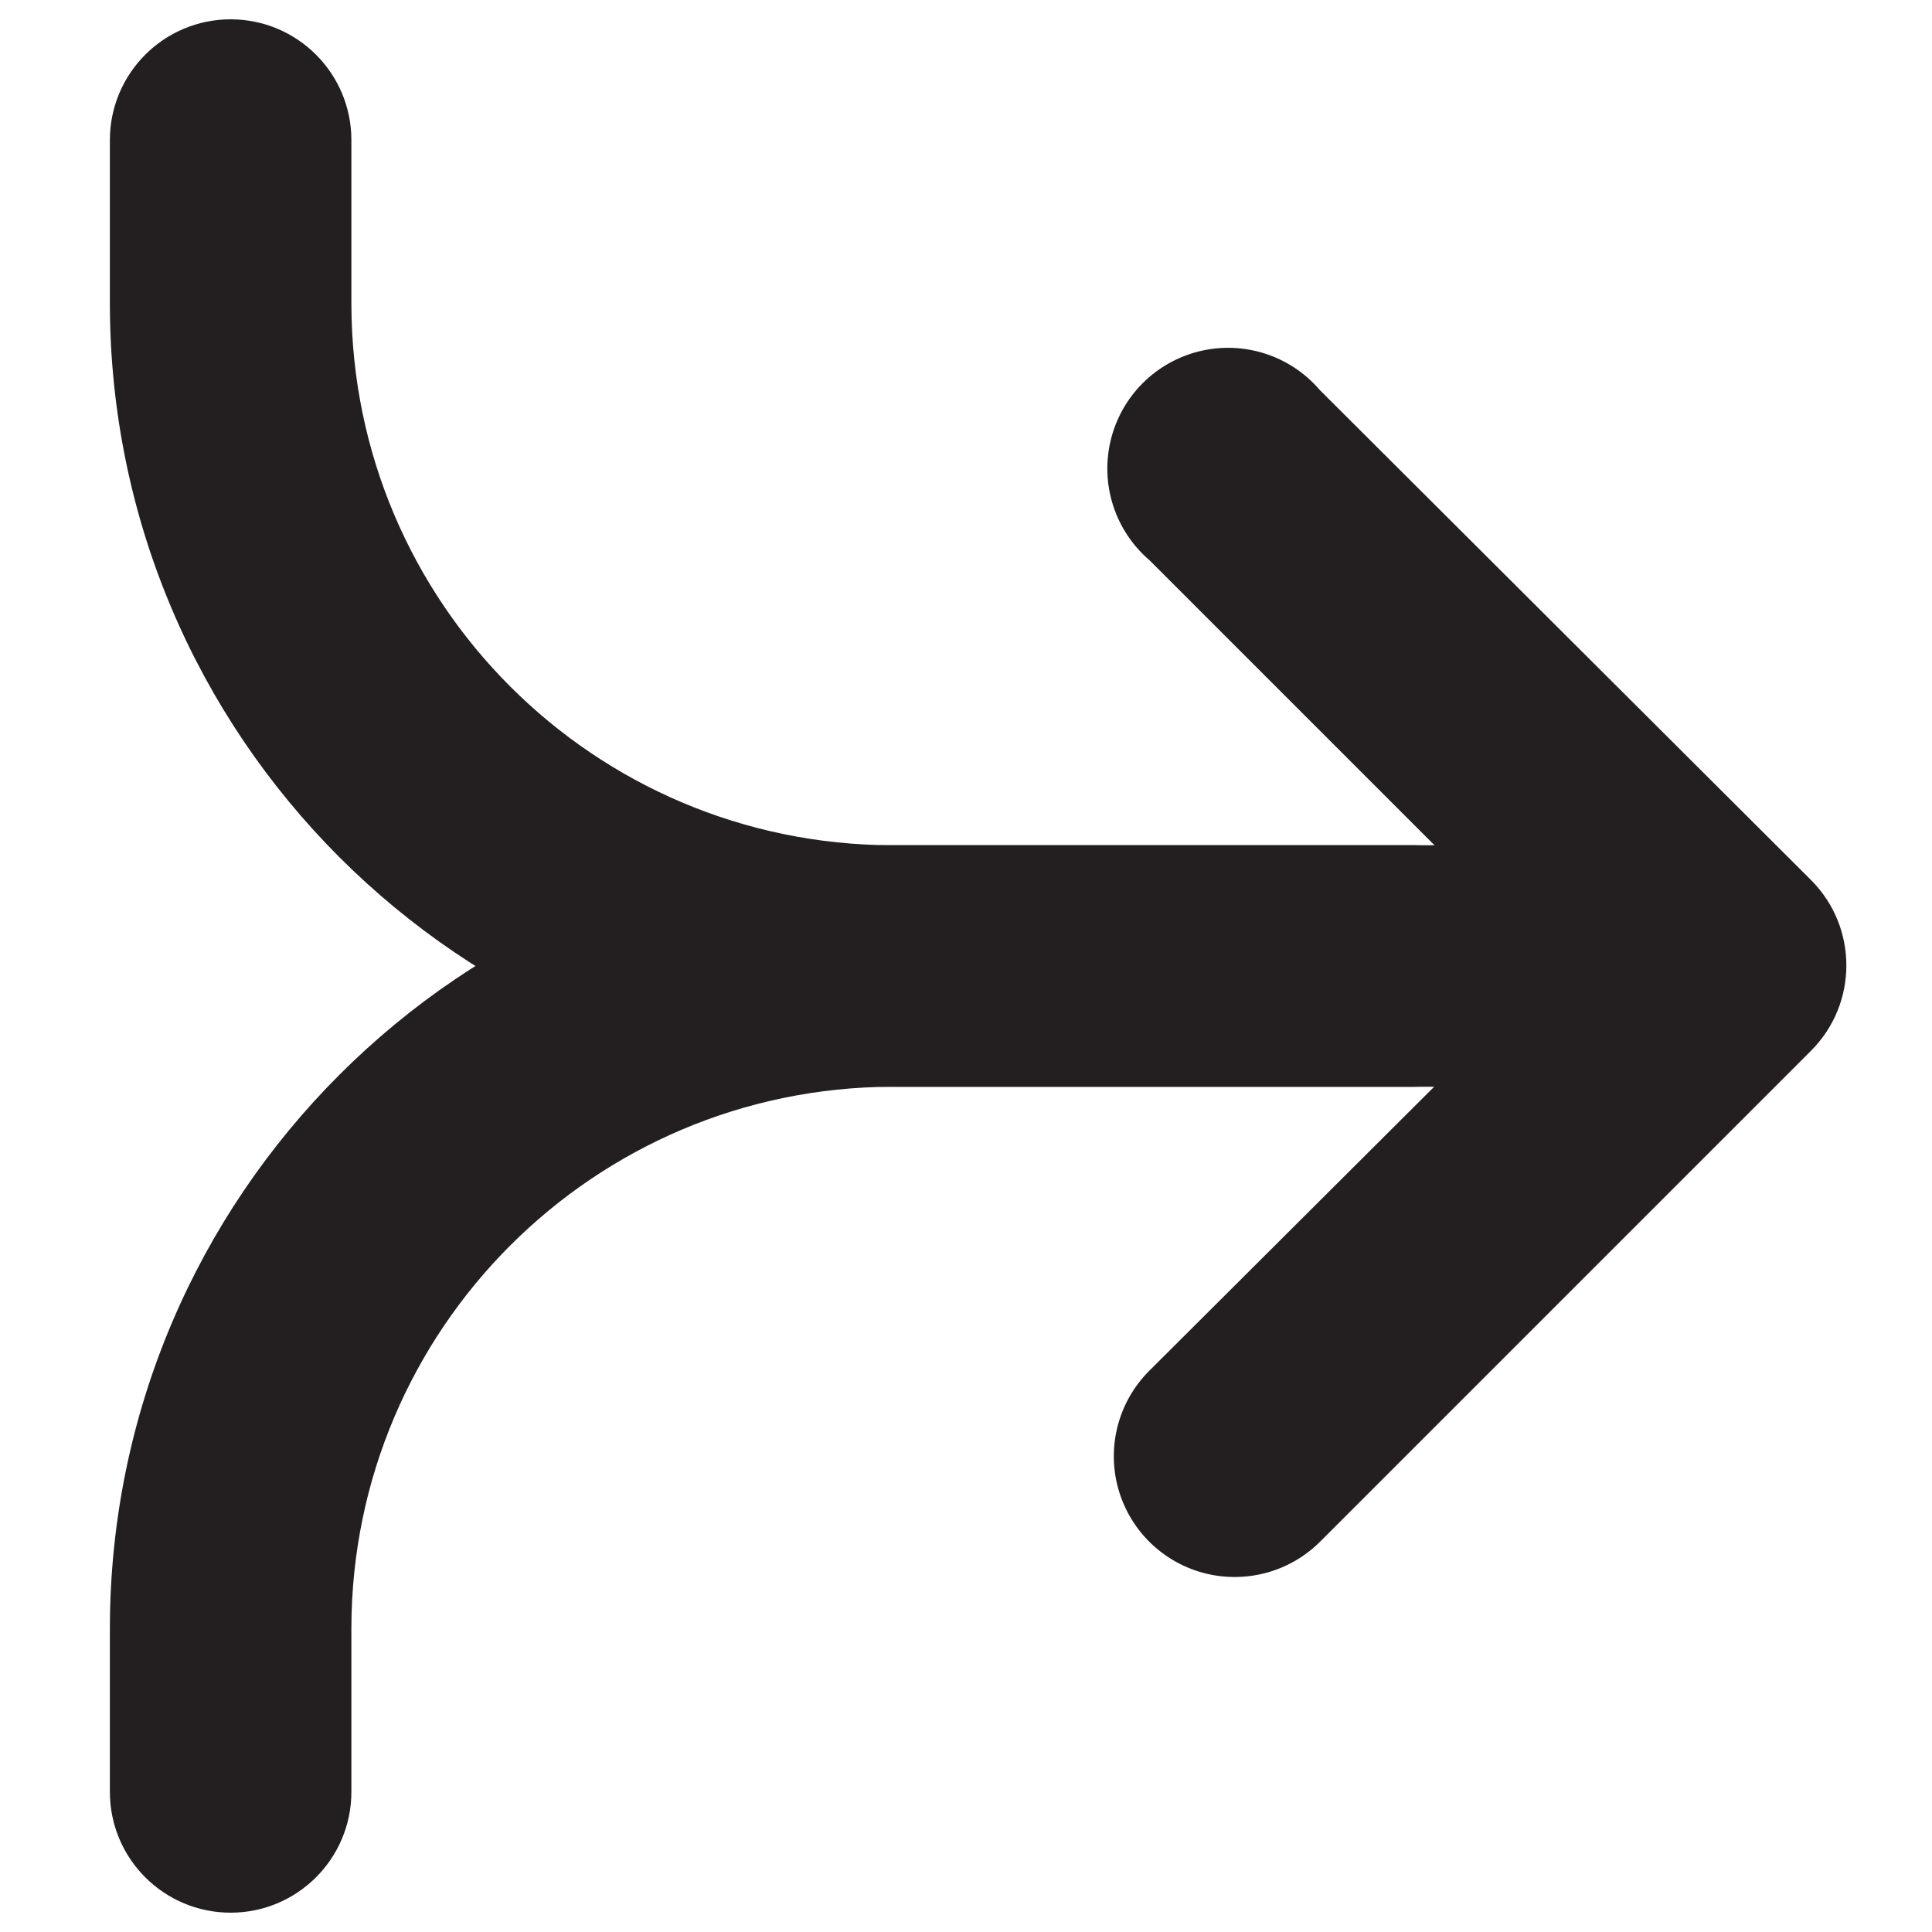
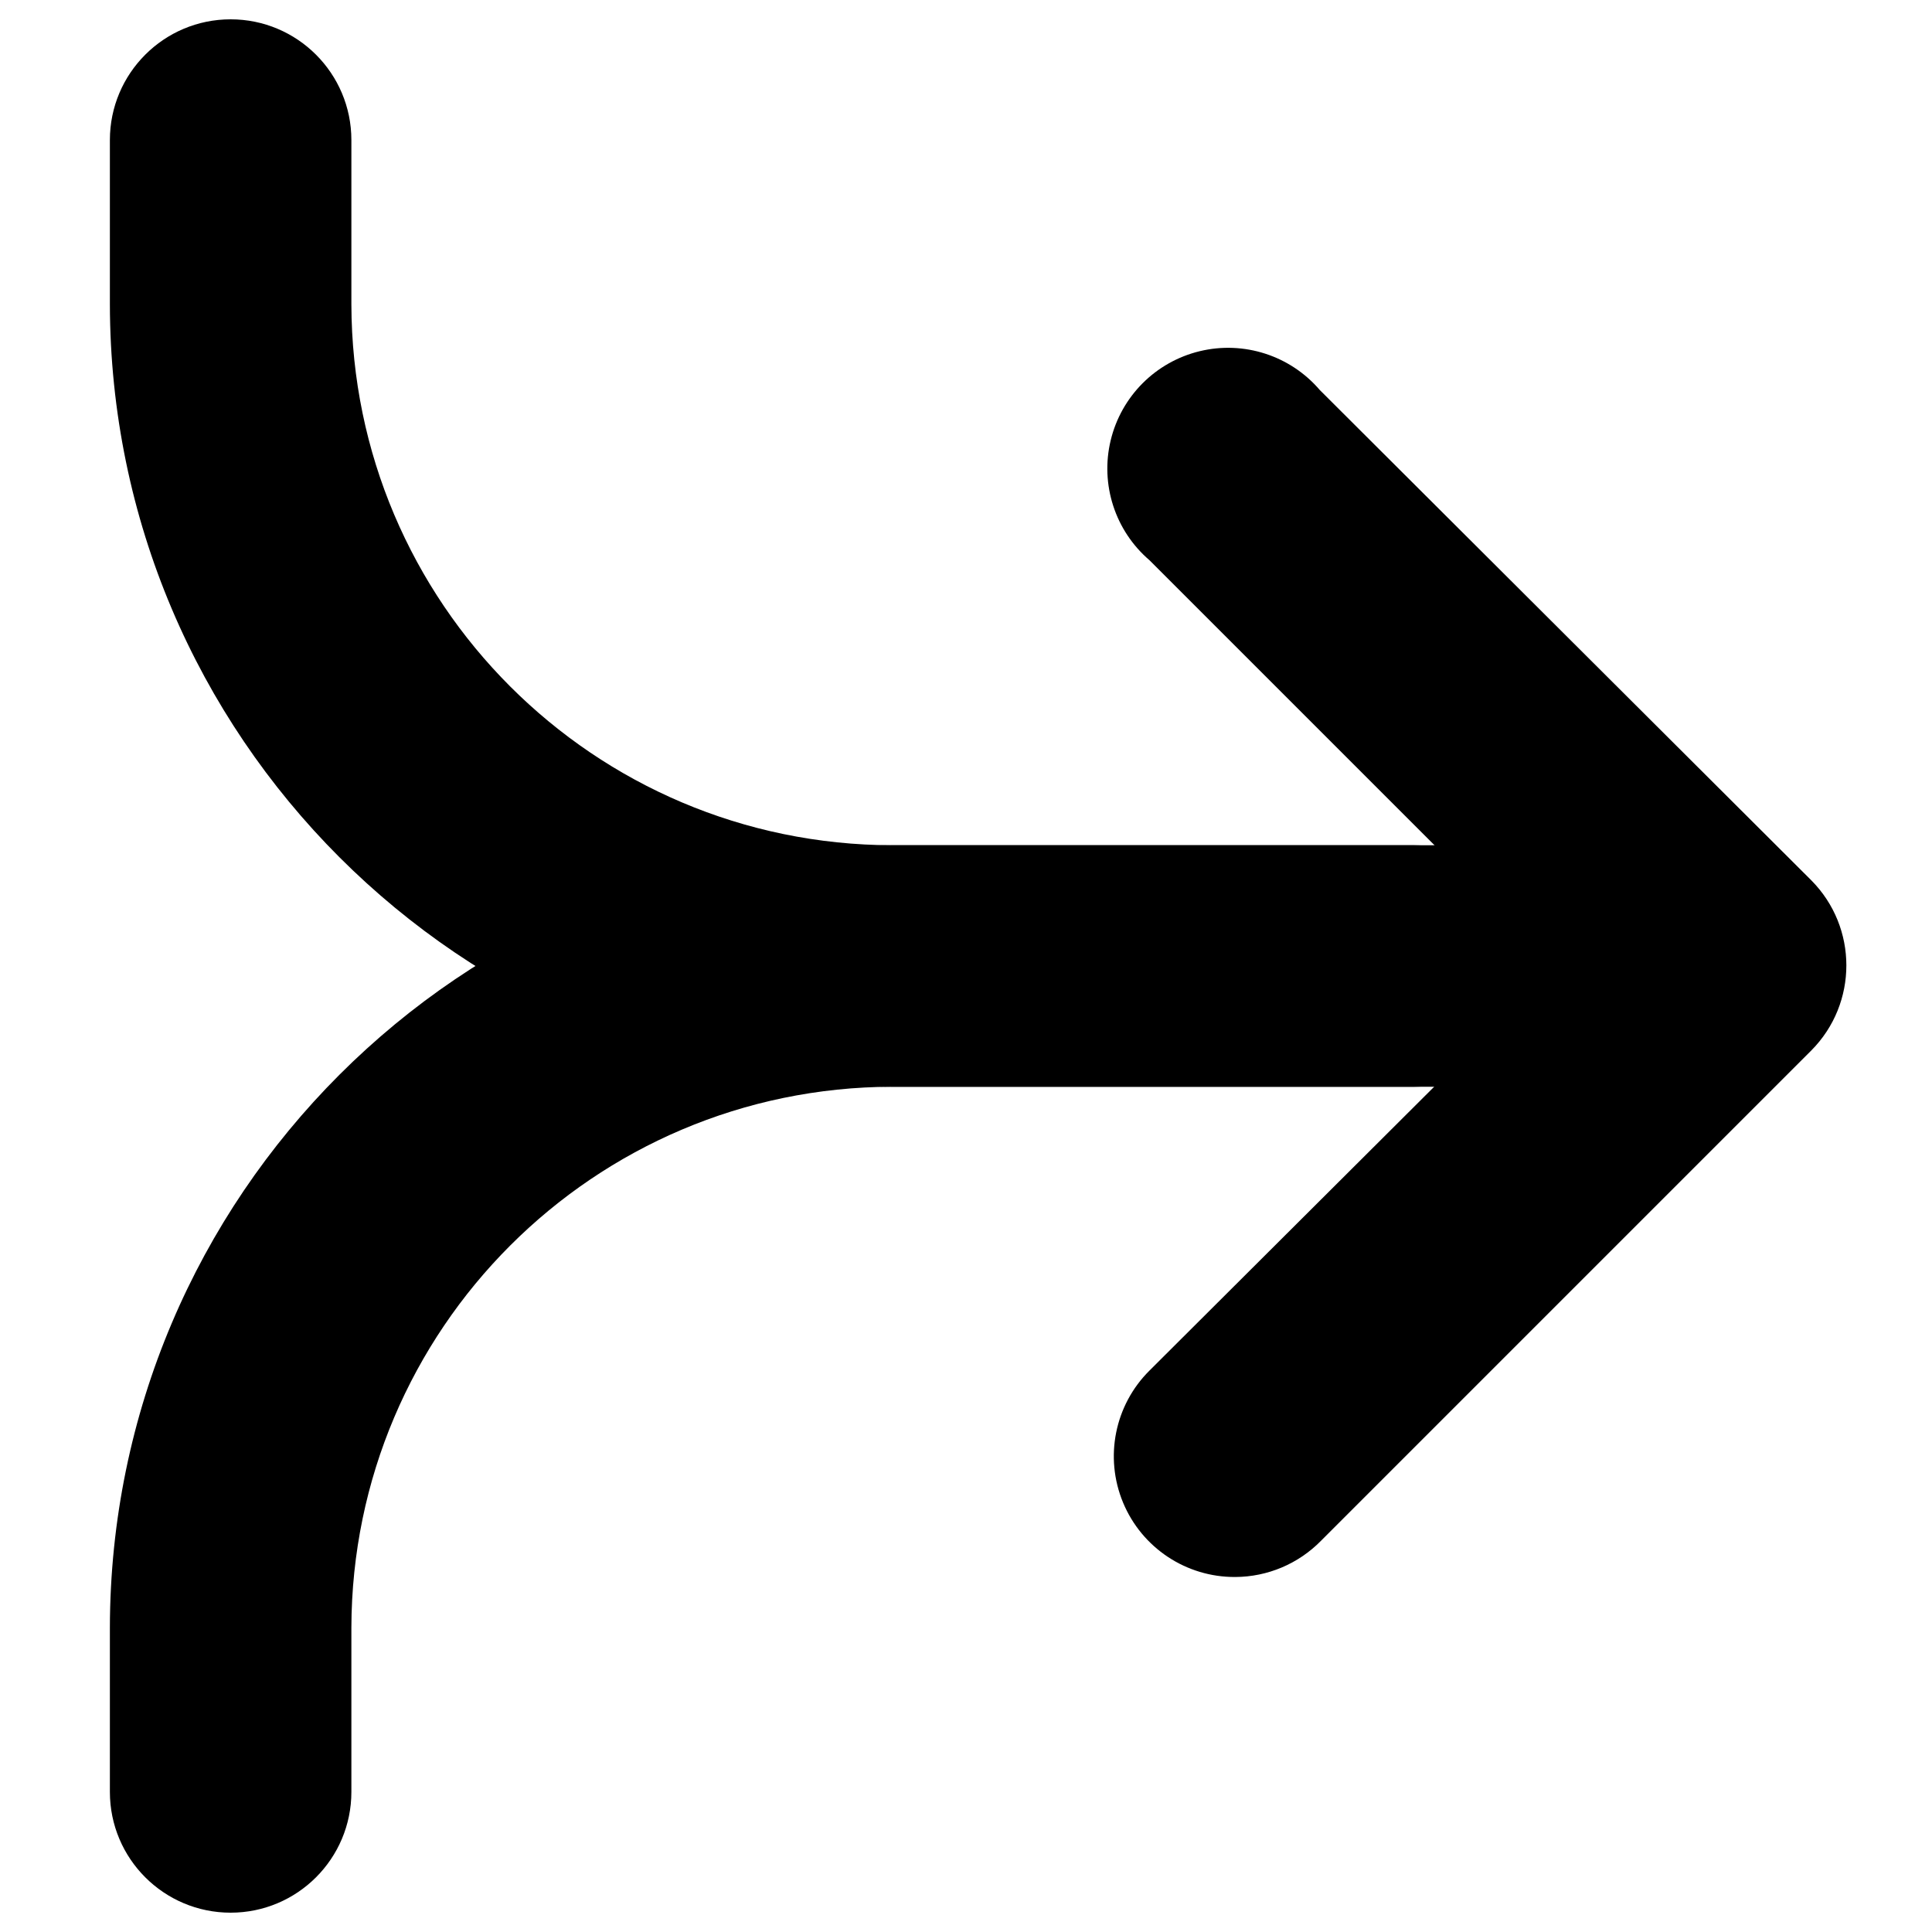
- <svg xmlns="http://www.w3.org/2000/svg" viewBox="0 0 16 16">
-   <defs>
-     <style>.cls-1{fill:#231f20;}</style>
-   </defs>
-   <g id="Layer_1" data-name="Layer 1">
-     <path class="cls-1" d="M11.71,9H7.39A6.49,6.49,0,0,1,.91,2.52V1.16a1,1,0,1,1,2,0V2.52A4.49,4.49,0,0,0,7.39,7h4.32a1,1,0,0,1,0,2Z" />
-     <path class="cls-1" d="M1.91,15.84a1,1,0,0,1-1-1V13.48A6.49,6.49,0,0,1,7.39,7h5a1,1,0,0,1,0,2h-5a4.49,4.49,0,0,0-4.48,4.48v1.36A1,1,0,0,1,1.91,15.84Z" />
-     <path class="cls-1" d="M10.23,13.06a1,1,0,0,1-.71-1.71L12.88,8,9.52,4.64a1,1,0,1,1,1.41-1.41L15,7.29a1,1,0,0,1,0,1.41l-4.06,4.06A1,1,0,0,1,10.23,13.06Z" />
+ <svg xmlns="http://www.w3.org/2000/svg" viewBox="0 0 16 16" aria-labelledby="title" role="img" class="symbol symbol-arrows-merging">
+   <g data-name="Layer 1">
+     <path class="cls-1" d="M11.71 9H7.39A6.49 6.49 0 0 1 .91 2.52V1.16a1 1 0 1 1 2 0v1.36A4.49 4.49 0 0 0 7.39 7h4.32a1 1 0 0 1 0 2z" role="presentation" />
+     <path class="cls-1" d="M1.91 15.84a1 1 0 0 1-1-1v-1.36A6.49 6.49 0 0 1 7.39 7h5a1 1 0 0 1 0 2h-5a4.49 4.49 0 0 0-4.48 4.48v1.36a1 1 0 0 1-1 1z" role="presentation" />
+     <path class="cls-1" d="M10.23 13.06a1 1 0 0 1-.71-1.71L12.88 8 9.52 4.64a1 1 0 1 1 1.41-1.41L15 7.29a1 1 0 0 1 0 1.41l-4.06 4.06a1 1 0 0 1-.71.3z" role="presentation" />
  </g>
</svg>
